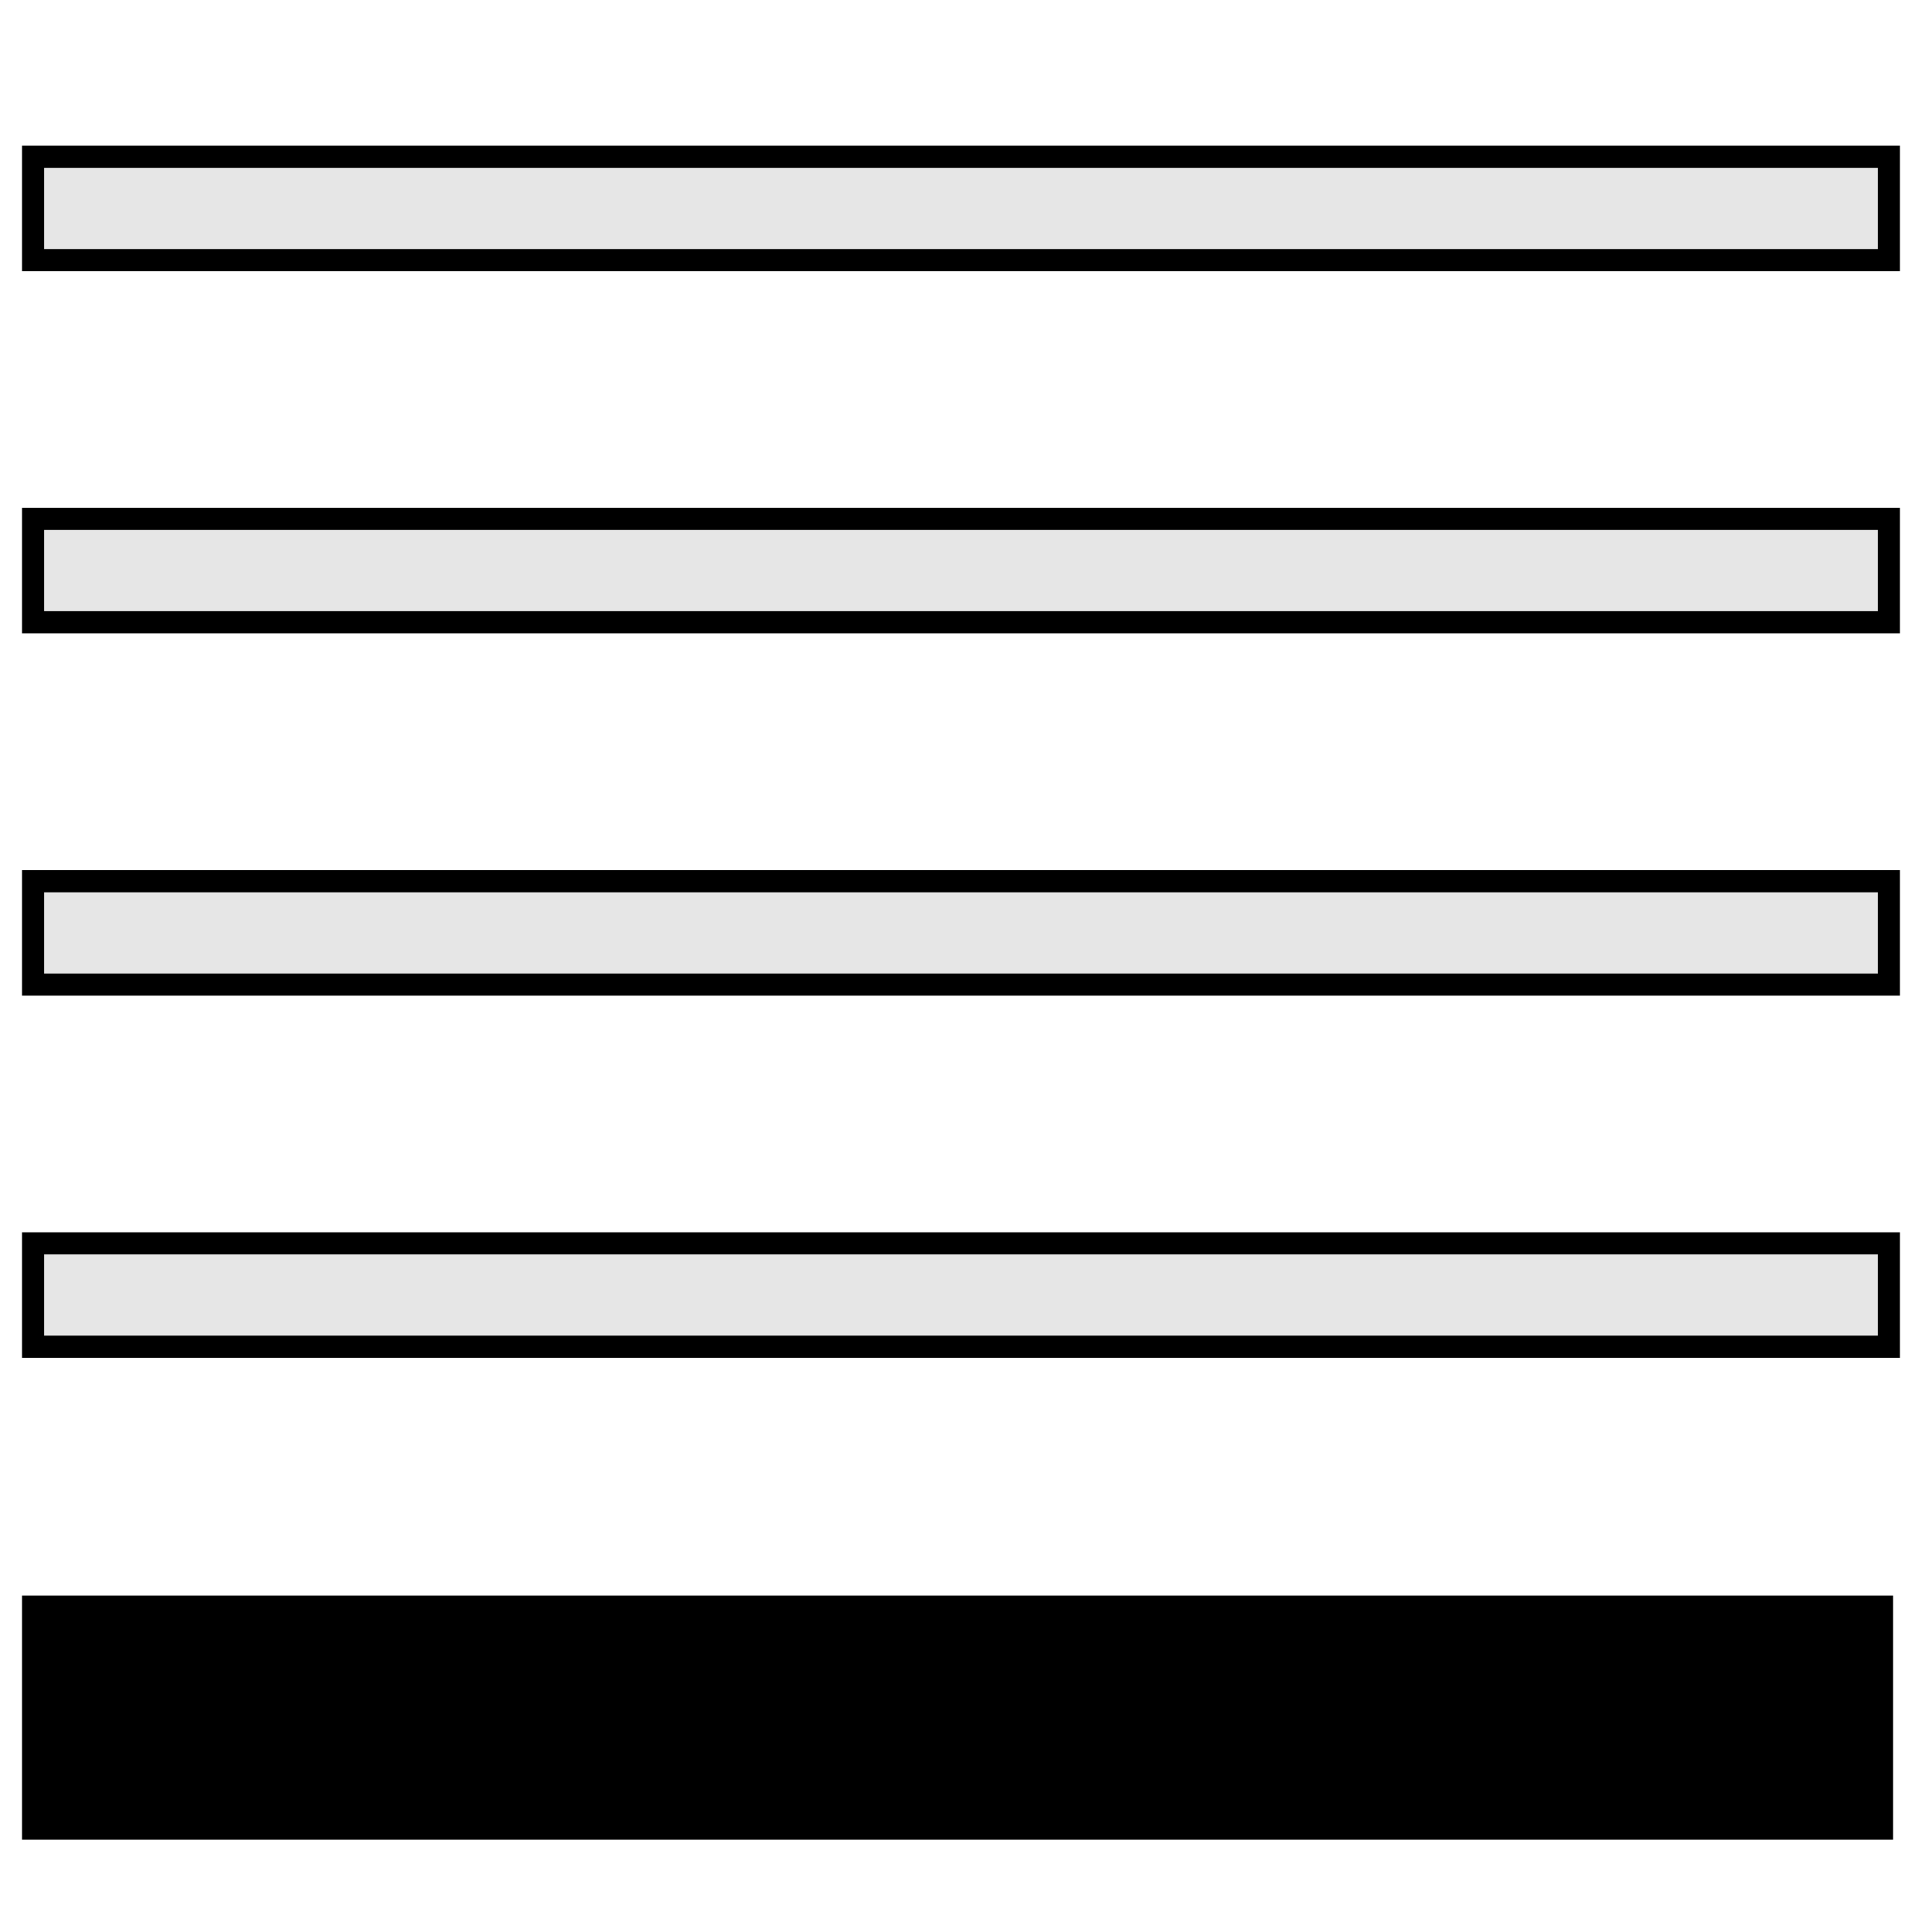
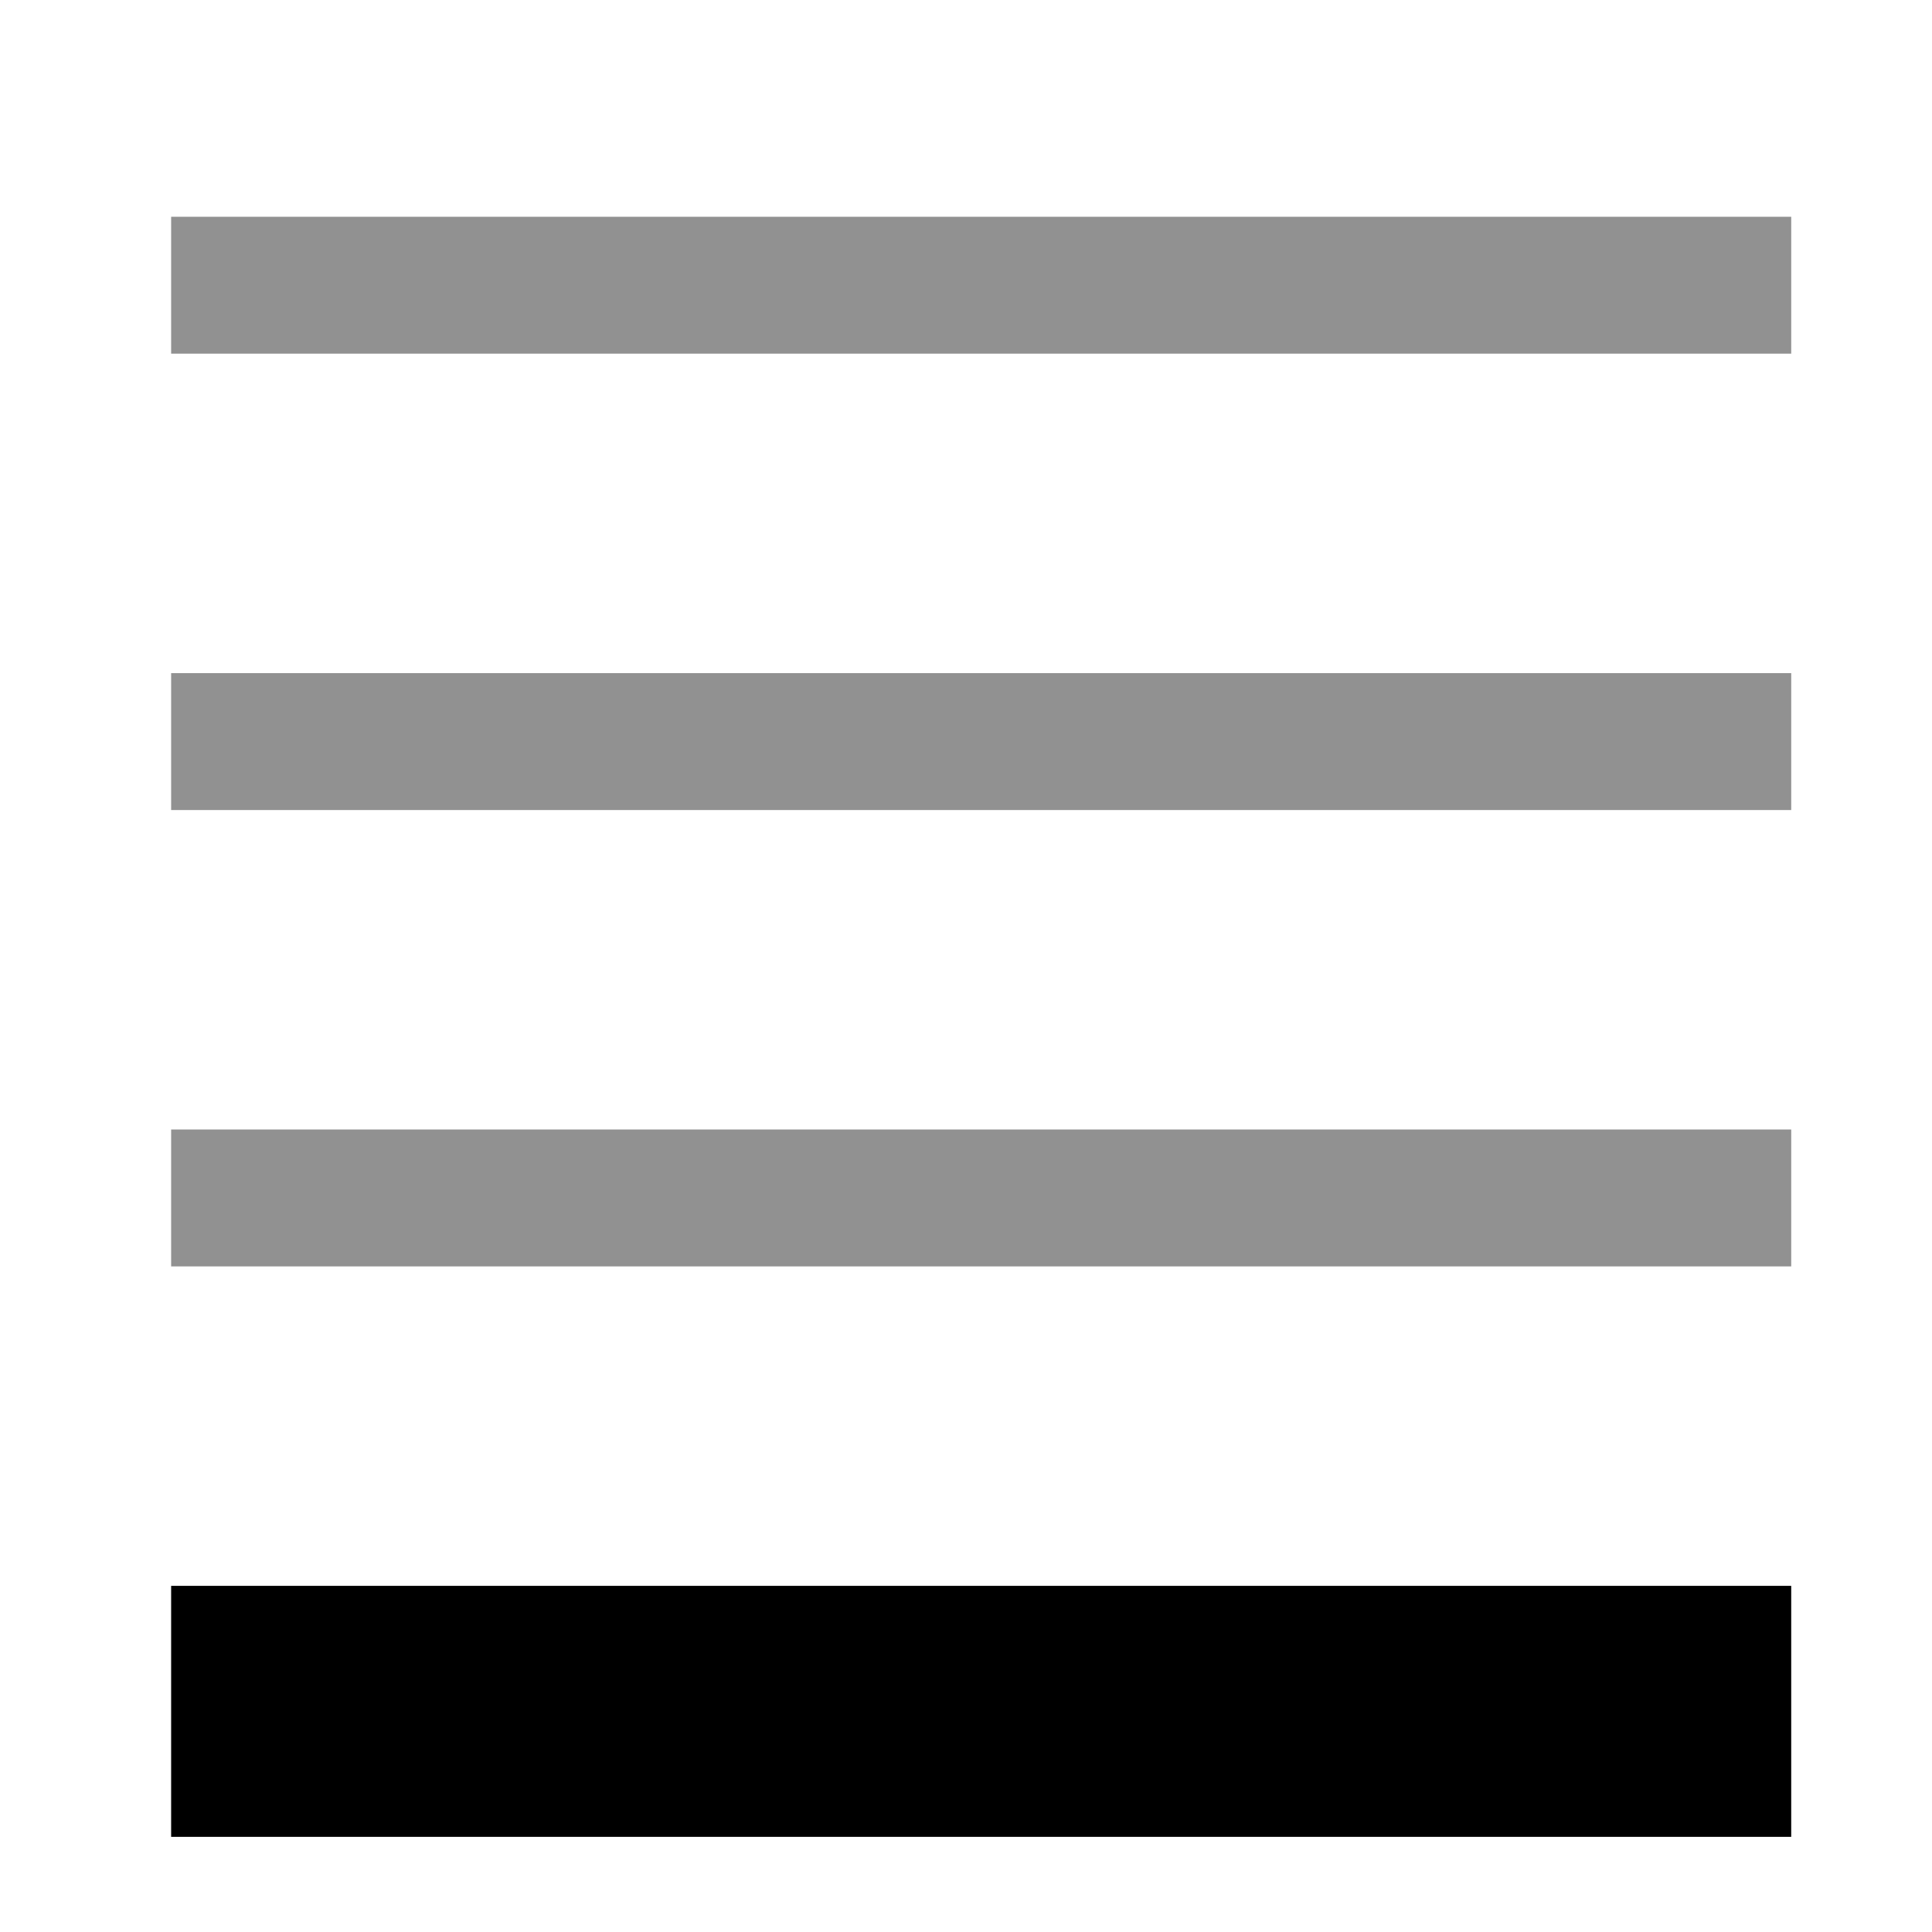
<svg xmlns="http://www.w3.org/2000/svg" width="32" height="32" viewBox="0 0 8.467 8.467" version="1.1" id="svg8">
  <defs id="defs2" />
  <g id="layer1" />
  <g id="layer2">
-     <rect style="fill:#e6e6e6;fill-opacity:1;stroke:#000000;stroke-width:0.097;stroke-linecap:butt;stroke-miterlimit:4;stroke-dasharray:none;stroke-opacity:1;paint-order:fill markers stroke" id="rect4331" width="8.133" height="0.453" x="0.145" y="0.687" />
-     <rect style="fill:#e6e6e6;fill-opacity:1;stroke:#000000;stroke-width:0.097;stroke-linecap:butt;stroke-miterlimit:4;stroke-dasharray:none;stroke-opacity:1;paint-order:fill markers stroke" id="rect5279" width="8.133" height="0.453" x="0.145" y="2.274" />
-     <rect style="fill:#e6e6e6;fill-opacity:1;stroke:#000000;stroke-width:0.097;stroke-linecap:butt;stroke-miterlimit:4;stroke-dasharray:none;stroke-opacity:1;paint-order:fill markers stroke" id="rect5281" width="8.133" height="0.453" x="0.145" y="3.862" />
-     <rect style="fill:#e6e6e6;fill-opacity:1;stroke:#000000;stroke-width:0.097;stroke-linecap:butt;stroke-miterlimit:4;stroke-dasharray:none;stroke-opacity:1;paint-order:fill markers stroke" id="rect5283" width="8.133" height="0.453" x="0.145" y="5.449" />
-     <rect style="fill:#000000;fill-opacity:1;stroke:#000000;stroke-width:0.139;stroke-linecap:butt;stroke-miterlimit:4;stroke-dasharray:none;stroke-opacity:1;paint-order:fill markers stroke" id="rect5285" width="8.061" height="0.931" x="0.166" y="7.062" />
+     <rect style="fill:#919191;fill-opacity:1;stroke:#919191;stroke-width:0.1;stroke-linecap:butt;stroke-miterlimit:4;stroke-dasharray:none;stroke-opacity:1;paint-order:fill markers stroke" id="rect5279" width="7.0" height="0.5" x=".8" y="1" />
+     <rect style="fill:#919191;fill-opacity:1;stroke:#919191;stroke-width:0.1;stroke-linecap:butt;stroke-miterlimit:4;stroke-dasharray:none;stroke-opacity:1;paint-order:fill markers stroke" id="rect5281" width="7.0" height="0.5" x=".8" y="3" />
+     <rect style="fill:#919191;fill-opacity:1;stroke:#919191;stroke-width:0.1;stroke-linecap:butt;stroke-miterlimit:4;stroke-dasharray:none;stroke-opacity:1;paint-order:fill markers stroke" id="rect5283" width="7.0" height="0.5" x=".8" y="5" />
+     <rect style="fill:#000000;fill-opacity:1;stroke:#000000;stroke-width:0.1;stroke-linecap:butt;stroke-miterlimit:4;stroke-dasharray:none;stroke-opacity:1;paint-order:fill markers stroke" id="rect5285" width="7.0" height="1" x="0.8" y="7" />
  </g>
</svg>
